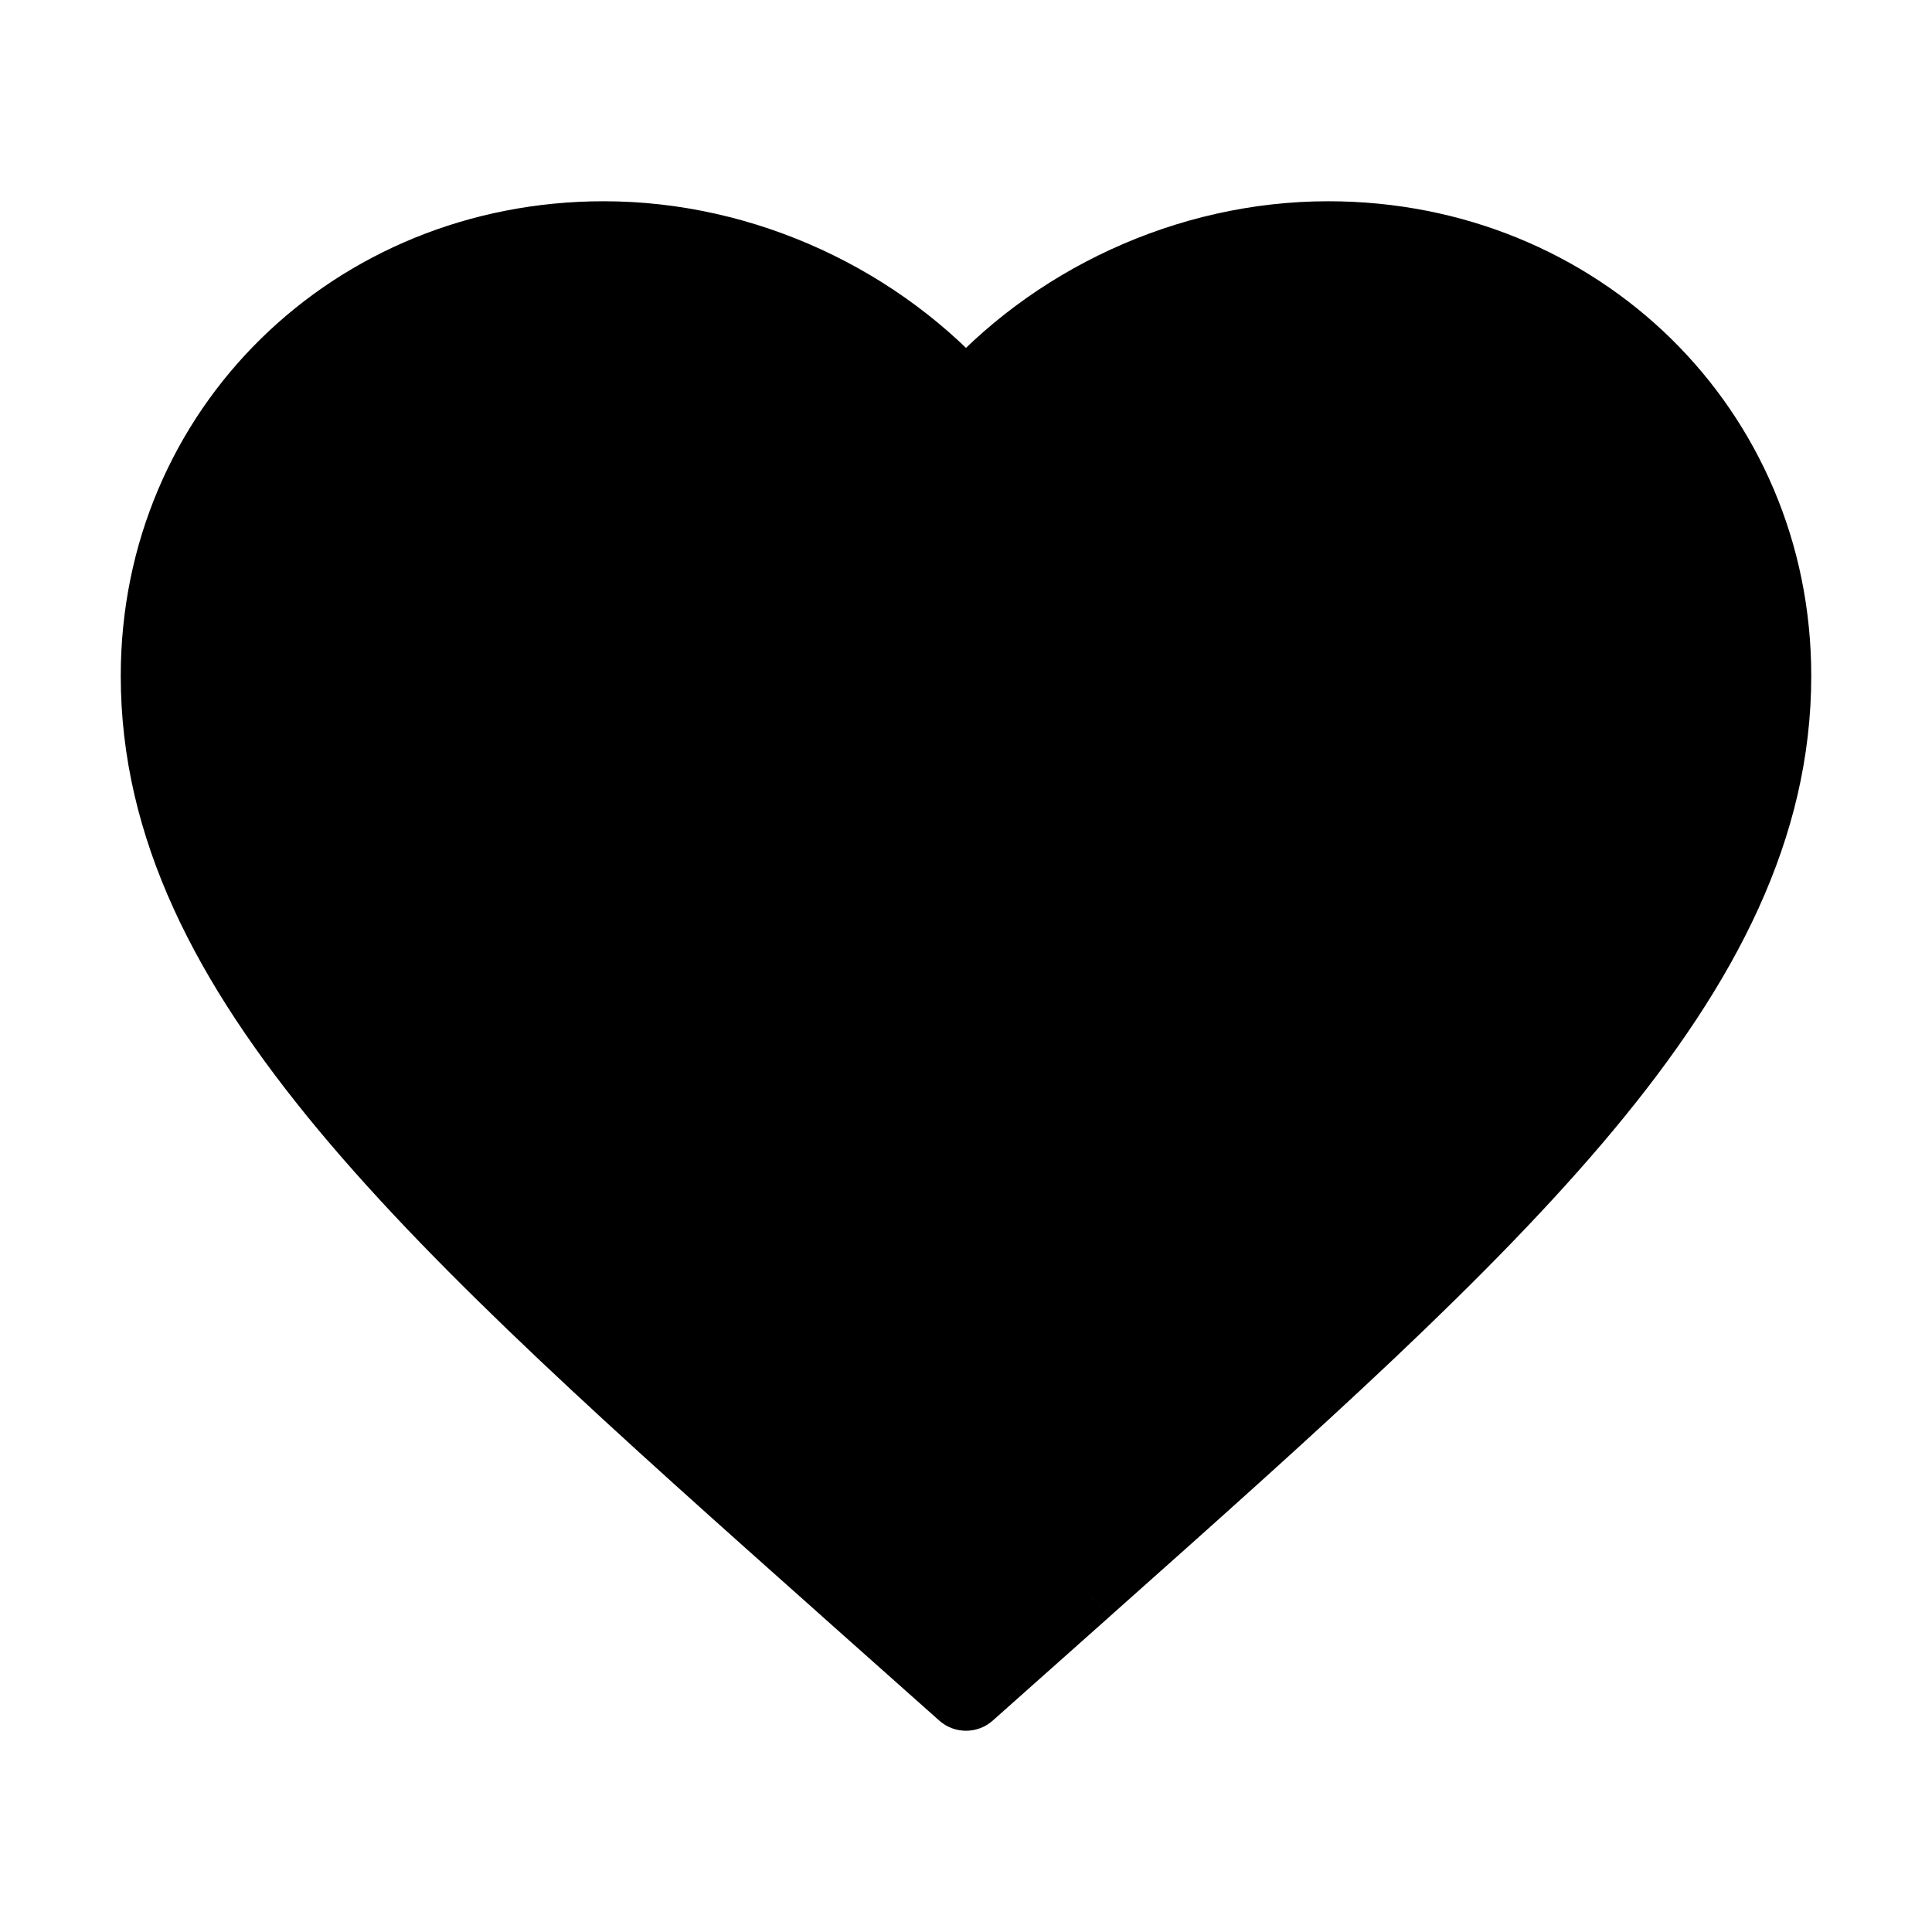
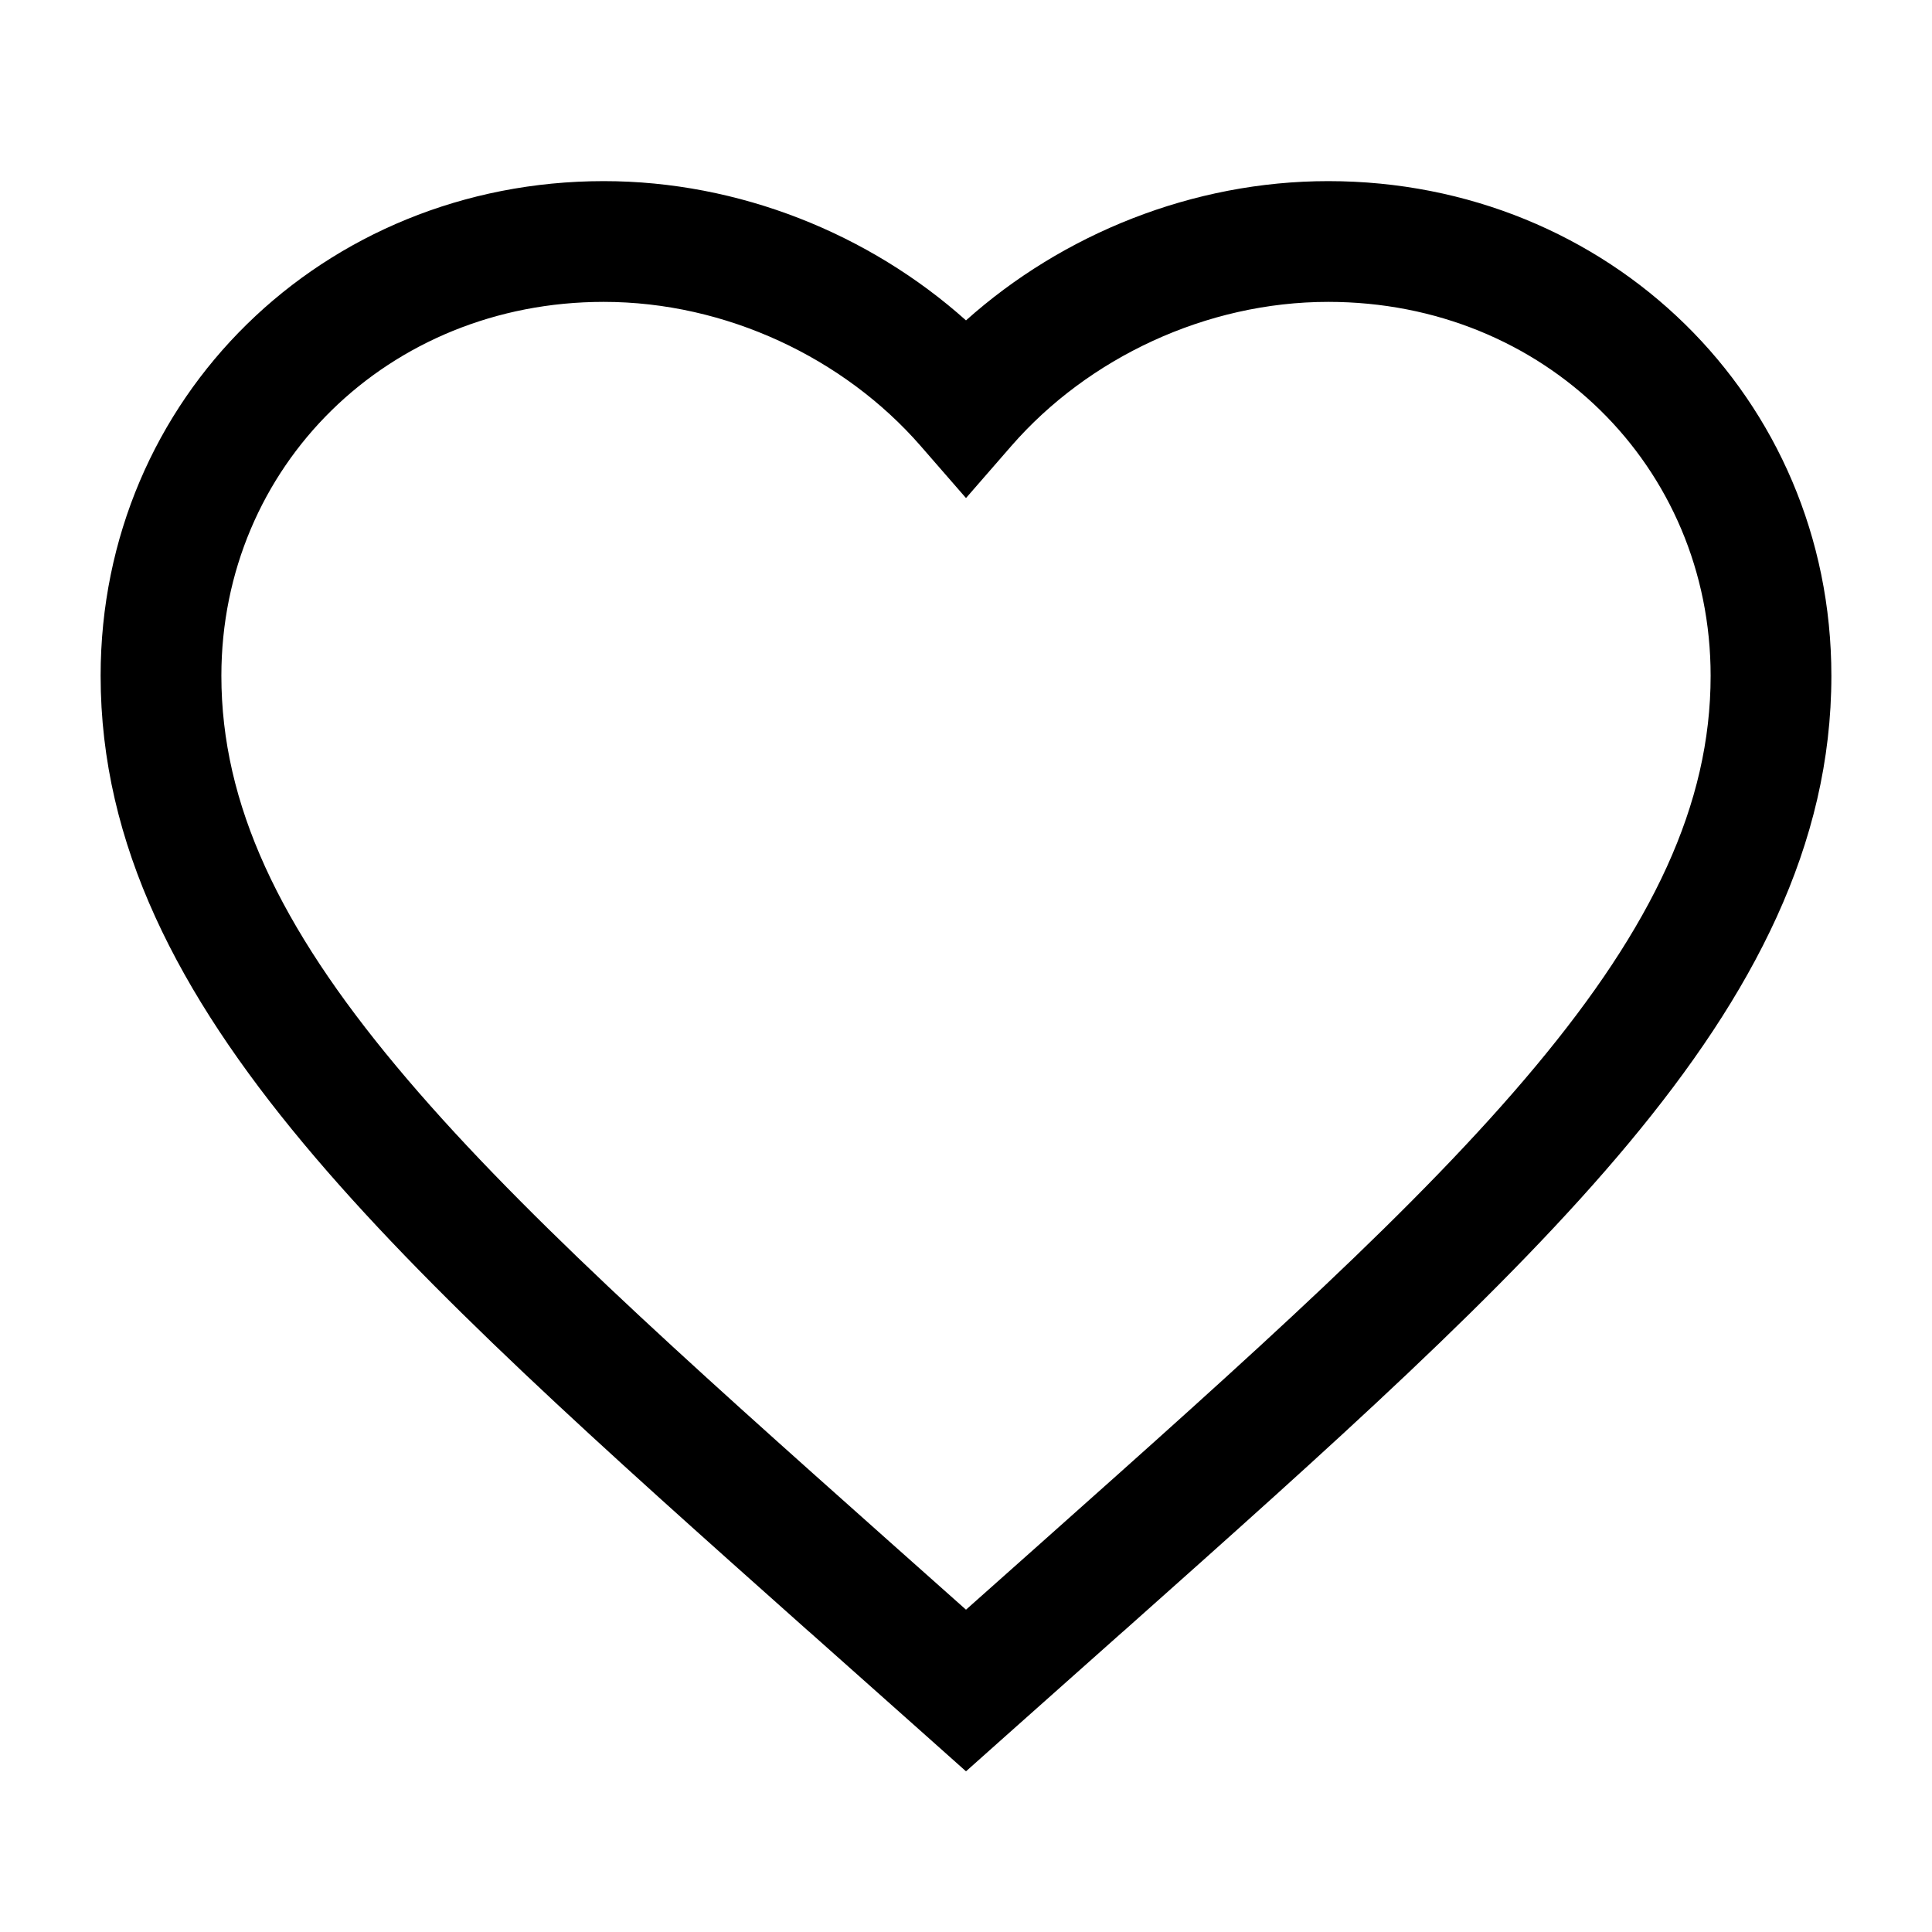
<svg xmlns="http://www.w3.org/2000/svg" width="24" height="24" viewBox="0 0 24 24" fill="none">
-   <path fill-rule="evenodd" clip-rule="evenodd" d="M10.55 19.71L12 21L13.45 19.71L13.456 19.705C18.602 15.122 22 12.097 22 8.395C22 5.369 19.585 3 16.5 3C14.76 3 13.09 3.795 12 5.045C10.91 3.795 9.24 3 7.5 3C4.415 3 2 5.369 2 8.395C2 12.097 5.397 15.122 10.544 19.705L10.55 19.71Z" fill="black" />
-   <path d="M12 21L11.668 21.374C11.857 21.542 12.143 21.542 12.332 21.374L12 21ZM10.55 19.71L10.218 20.084L10.218 20.084L10.55 19.71ZM13.45 19.71L13.782 20.084L13.783 20.084L13.45 19.71ZM13.456 19.705L13.788 20.078L13.788 20.078L13.456 19.705ZM12 5.045L11.623 5.374C11.718 5.483 11.855 5.545 12 5.545C12.145 5.545 12.282 5.483 12.377 5.374L12 5.045ZM10.544 19.705L10.212 20.078L10.212 20.078L10.544 19.705ZM12.332 20.626L10.882 19.337L10.218 20.084L11.668 21.374L12.332 20.626ZM13.118 19.337L11.668 20.626L12.332 21.374L13.782 20.084L13.118 19.337ZM13.123 19.331L13.117 19.337L13.783 20.084L13.788 20.078L13.123 19.331ZM21.5 8.395C21.5 10.079 20.732 11.649 19.274 13.399C17.81 15.156 15.707 17.031 13.123 19.331L13.788 20.078C16.352 17.796 18.52 15.867 20.042 14.04C21.569 12.206 22.5 10.413 22.5 8.395H21.5ZM16.5 3.5C19.318 3.5 21.5 5.654 21.5 8.395H22.5C22.5 5.084 19.852 2.5 16.5 2.5V3.5ZM12.377 5.374C13.374 4.23 14.908 3.5 16.5 3.5V2.5C14.612 2.5 12.806 3.36 11.623 4.717L12.377 5.374ZM7.5 3.5C9.092 3.5 10.626 4.23 11.623 5.374L12.377 4.717C11.194 3.36 9.388 2.5 7.5 2.5V3.5ZM2.5 8.395C2.5 5.654 4.682 3.5 7.5 3.5V2.5C4.148 2.5 1.5 5.084 1.5 8.395H2.5ZM10.877 19.331C8.293 17.031 6.19 15.156 4.726 13.399C3.268 11.649 2.5 10.079 2.5 8.395H1.5C1.5 10.413 2.431 12.206 3.958 14.04C5.48 15.867 7.648 17.796 10.212 20.078L10.877 19.331ZM10.882 19.337L10.877 19.331L10.212 20.078L10.218 20.084L10.882 19.337Z" fill="black" />
+   <path fill-rule="evenodd" clip-rule="evenodd" d="M2.75 8.395C2.75 5.797 4.816 3.75 7.5 3.75C9.018 3.75 10.484 4.447 11.435 5.538L12 6.187L12.565 5.538C13.516 4.447 14.982 3.75 16.5 3.75C19.184 3.75 21.25 5.797 21.25 8.395C21.25 9.995 20.522 11.511 19.08 13.241C17.63 14.982 15.542 16.843 12.951 19.15L12.951 19.15L12 19.996L11.049 19.15L11.049 19.15C8.458 16.843 6.37 14.982 4.92 13.241C3.478 11.511 2.75 9.995 2.75 8.395ZM7.5 2.25C4.014 2.25 1.25 4.941 1.25 8.395C1.25 10.498 2.222 12.347 3.768 14.202C5.296 16.036 7.466 17.968 10.006 20.23L10.051 20.27L10.052 20.27L11.502 21.56L12 22.004L12.498 21.56L13.948 20.27L13.949 20.27L13.994 20.23L13.994 20.23C16.534 17.968 18.704 16.036 20.232 14.202C21.778 12.347 22.75 10.498 22.75 8.395C22.75 4.941 19.985 2.25 16.5 2.25C14.819 2.25 13.202 2.905 12 3.98C10.798 2.905 9.181 2.25 7.5 2.25Z" fill="black" />
</svg>
